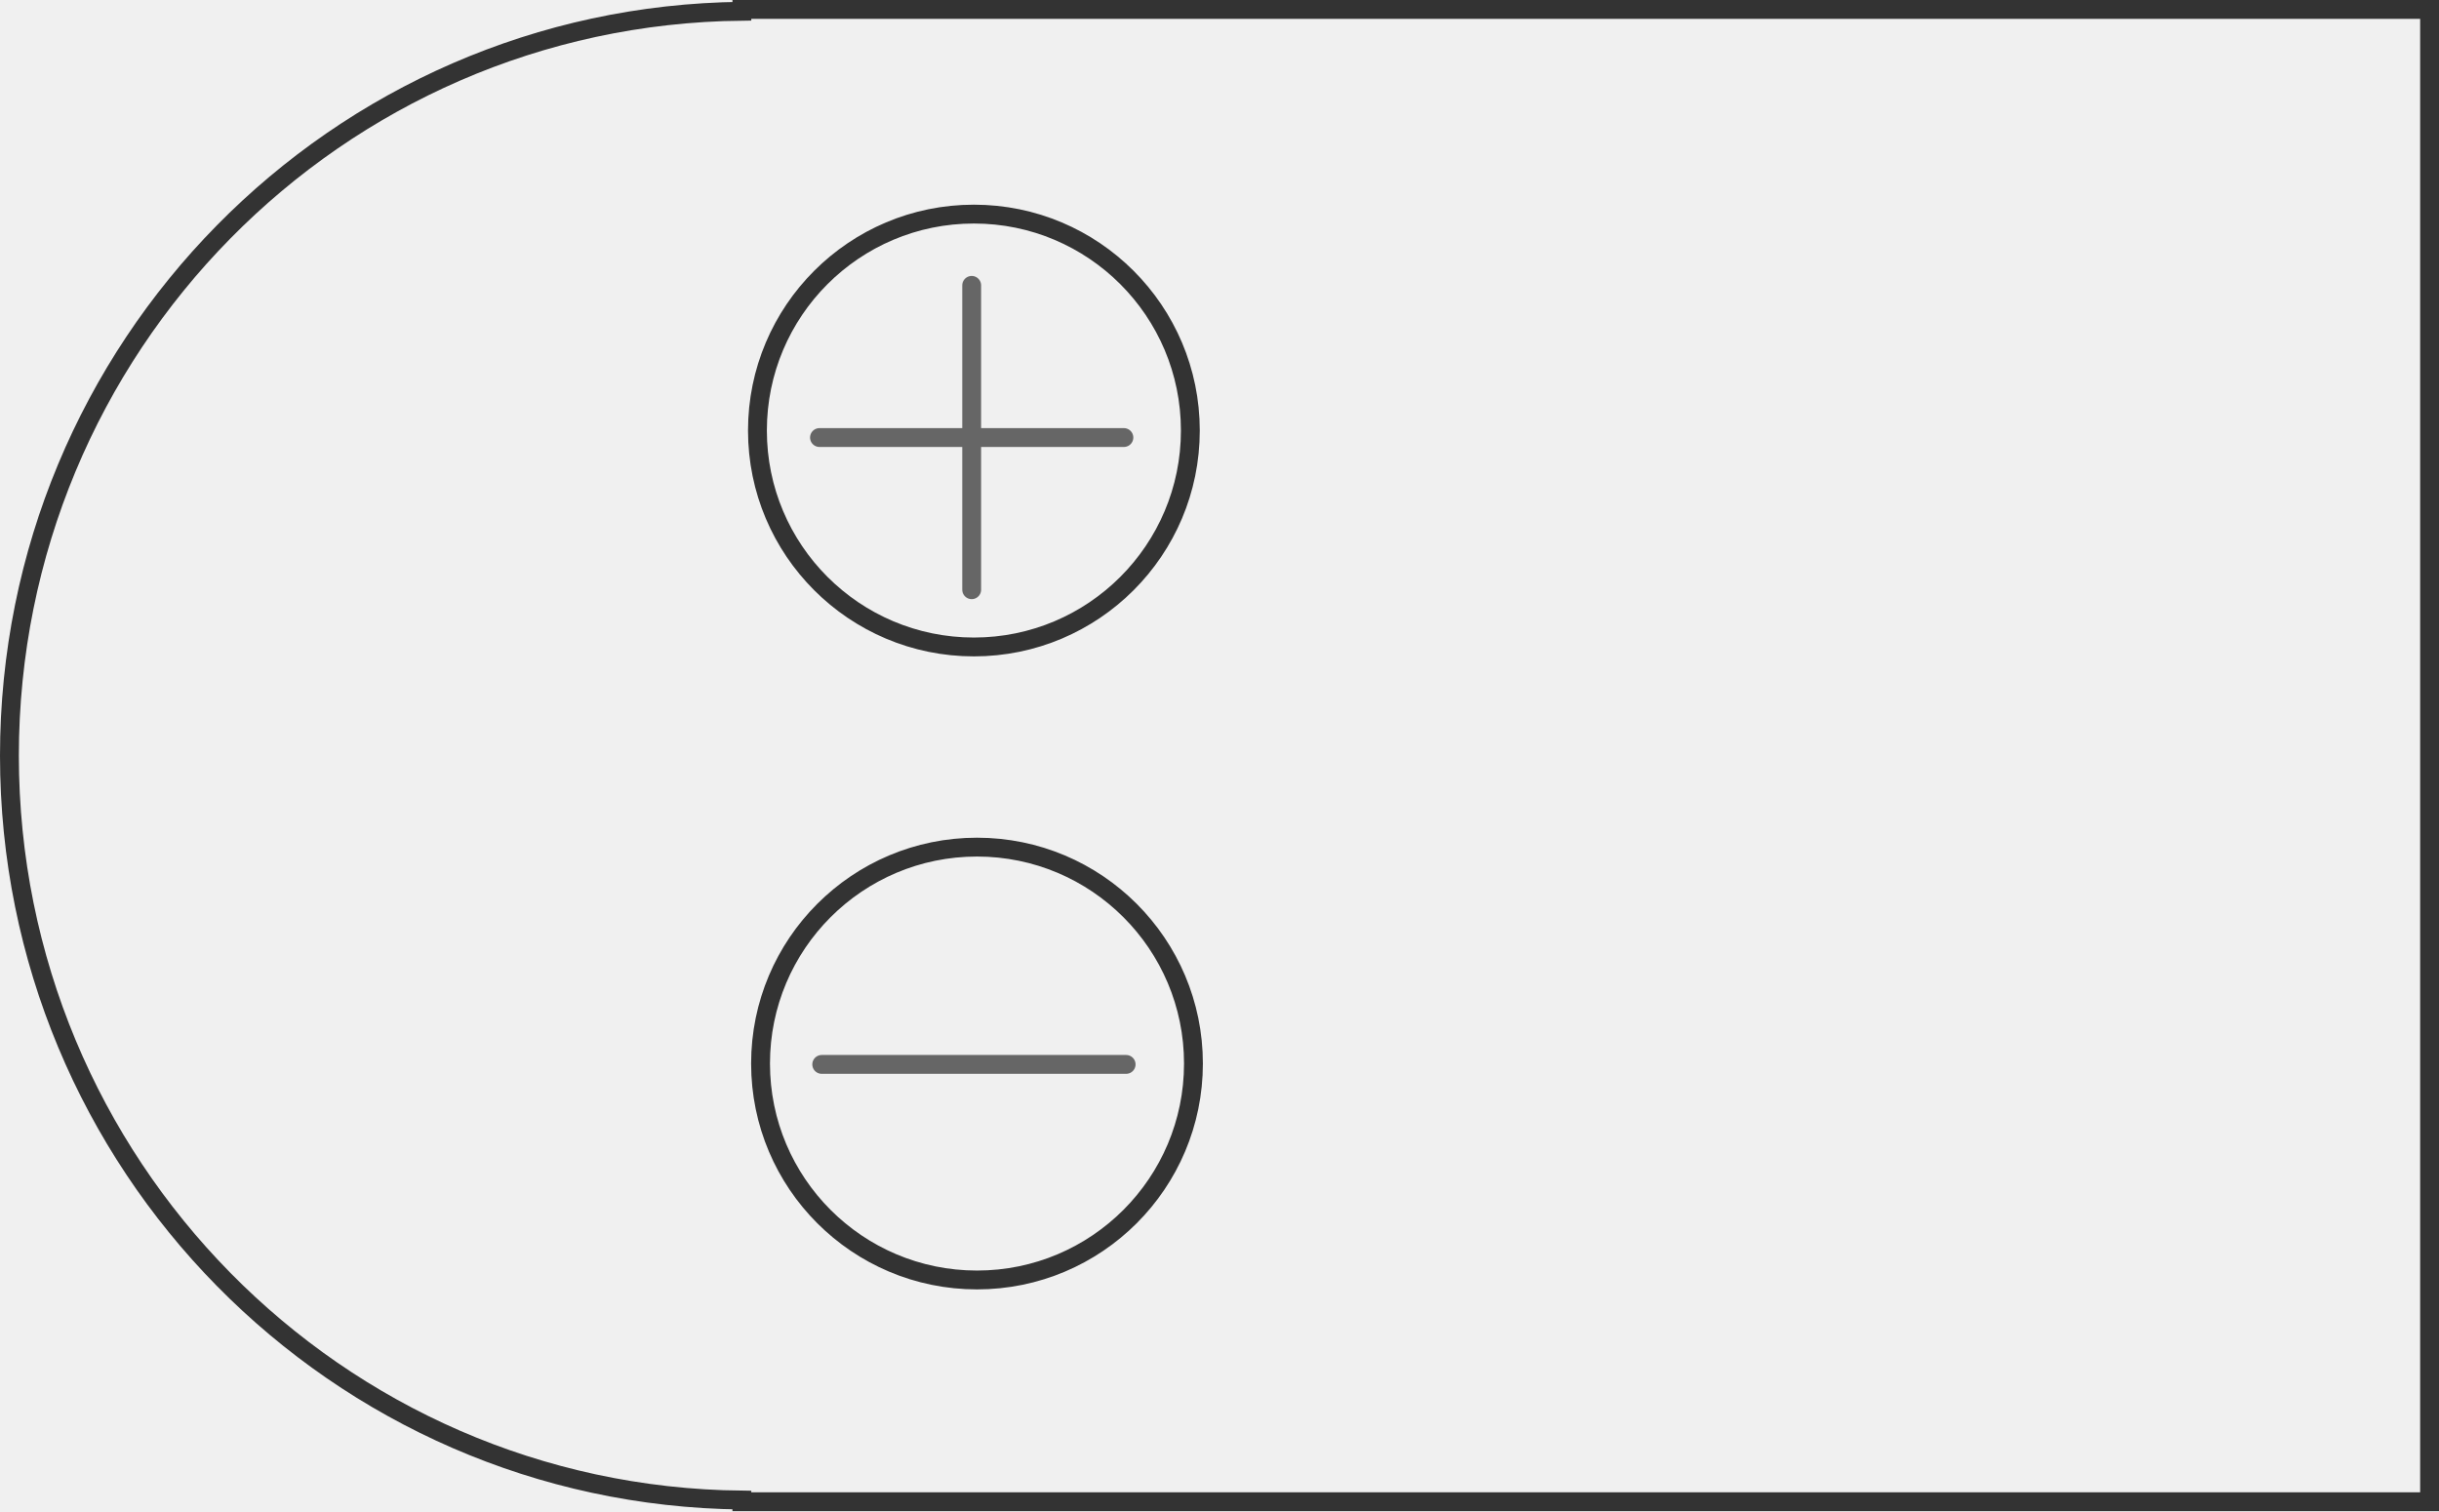
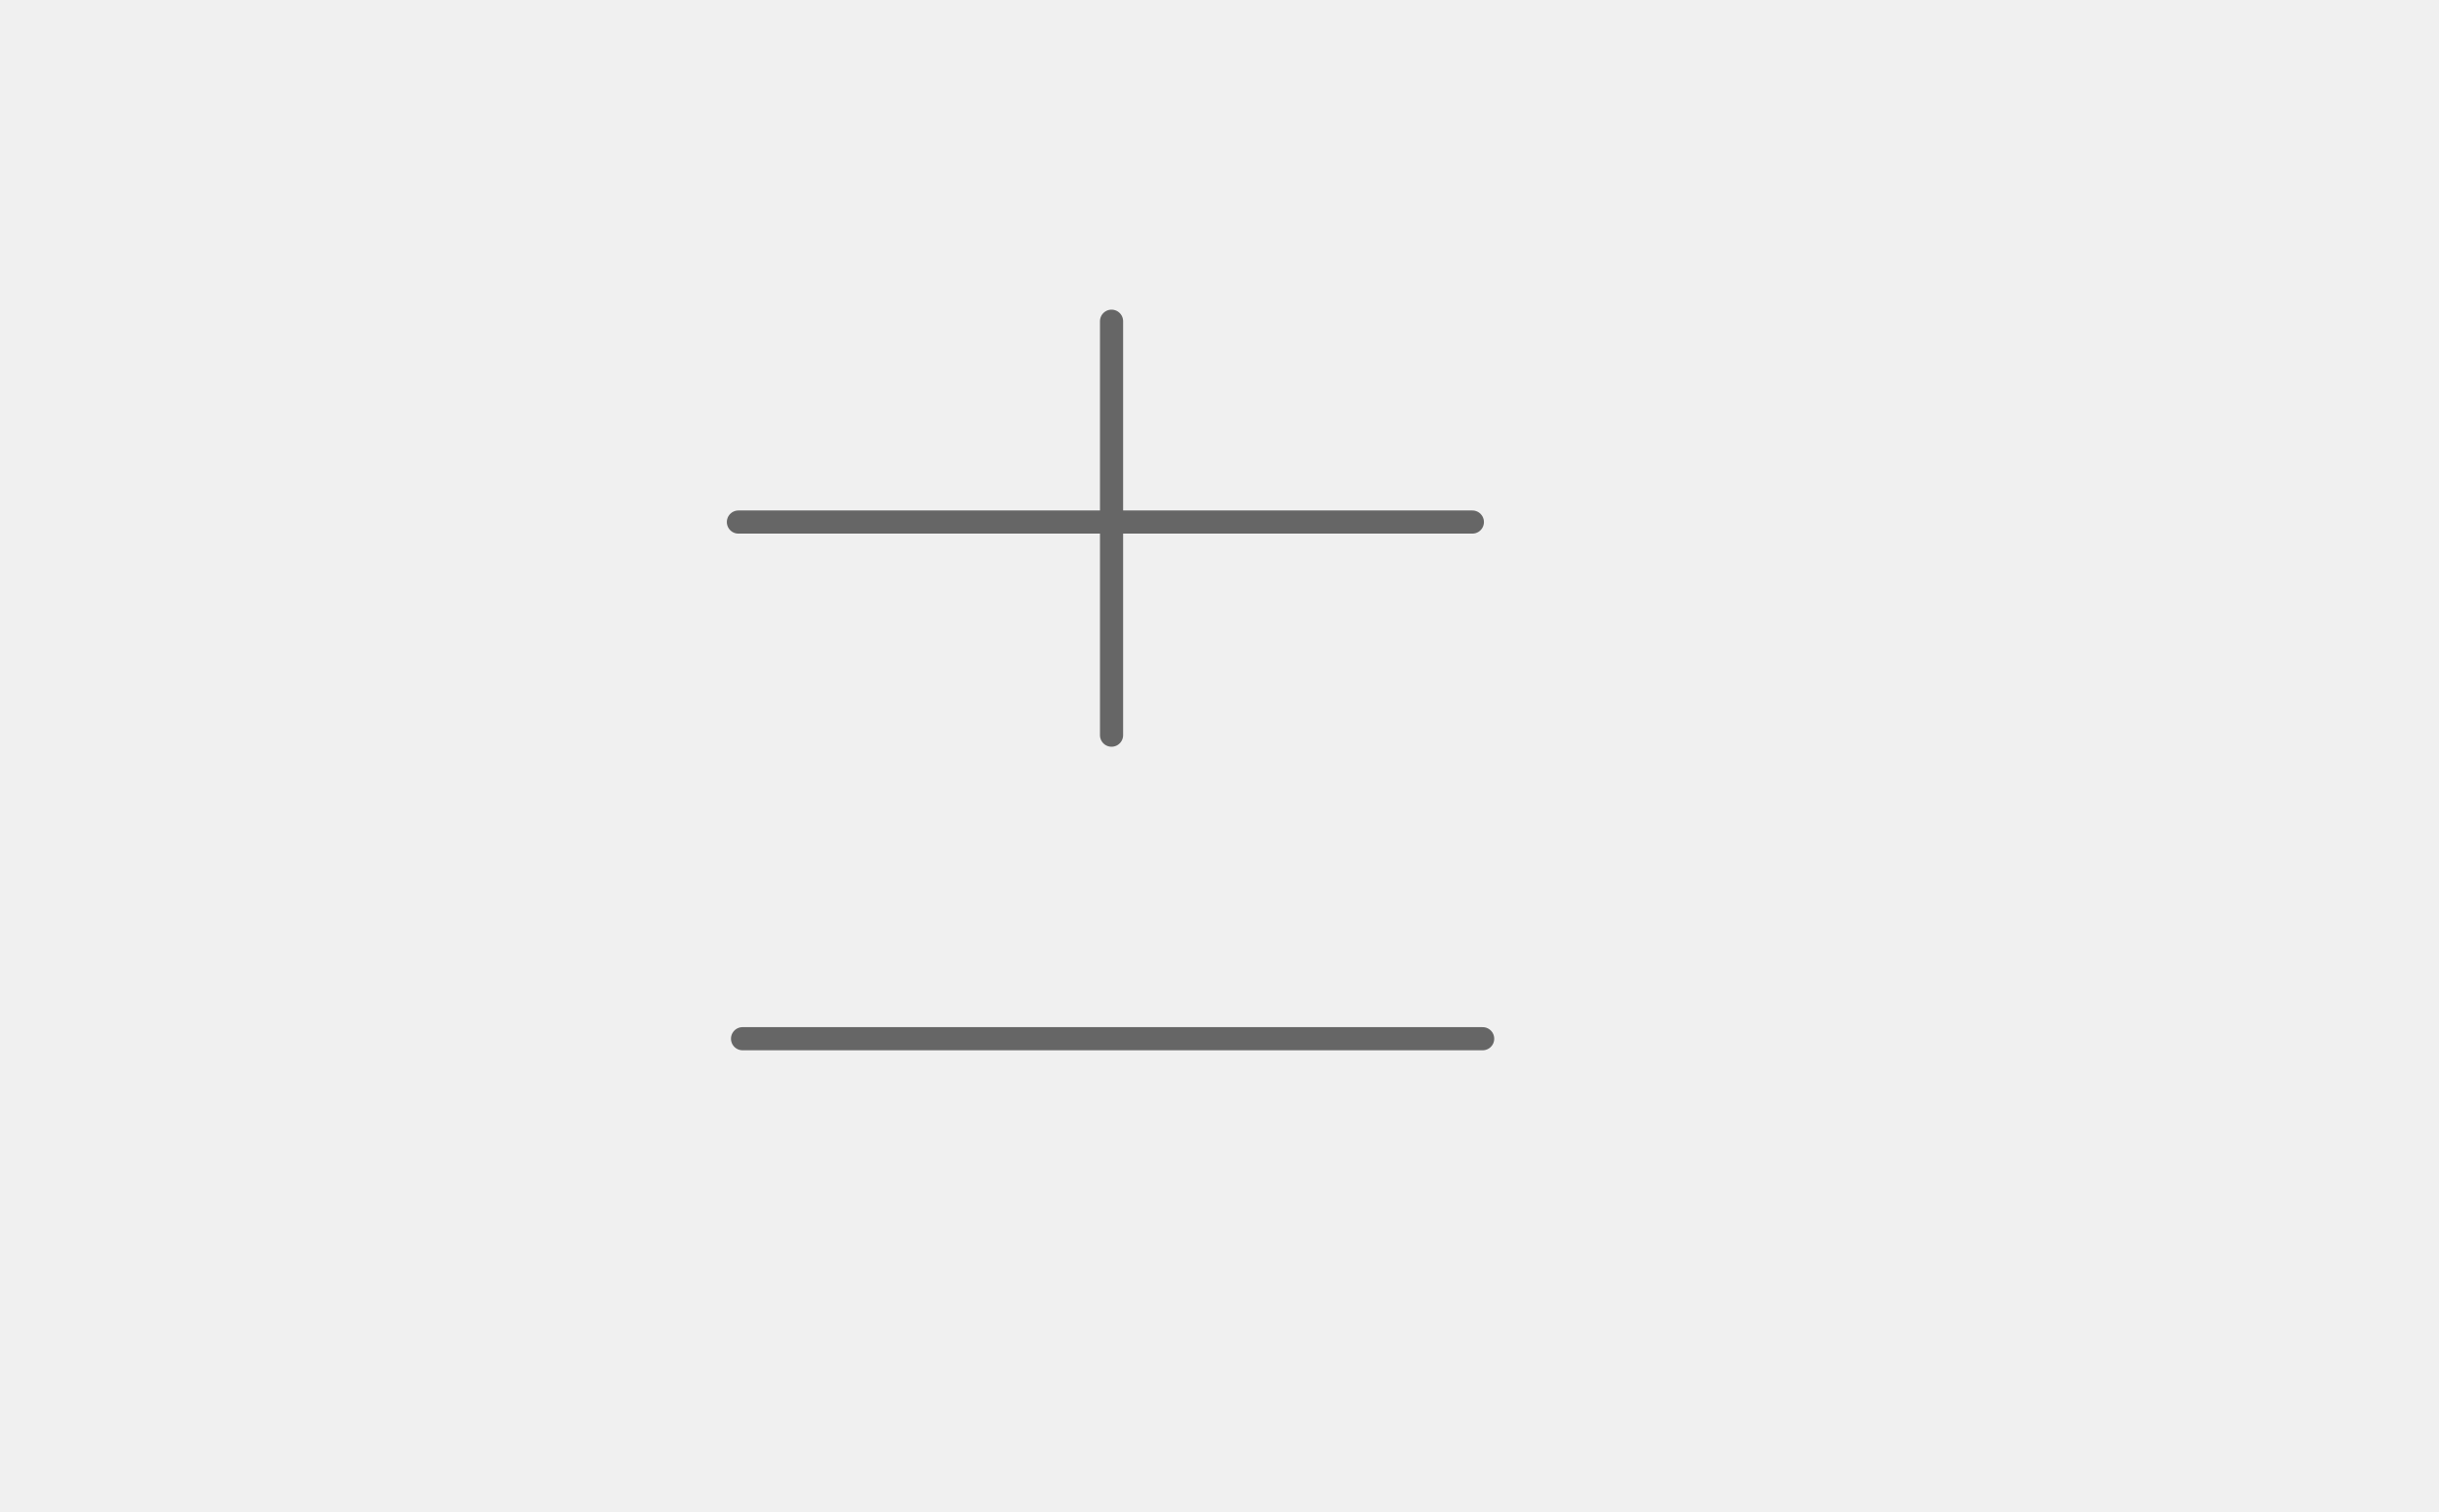
<svg xmlns="http://www.w3.org/2000/svg" width="209.754mm" height="129.975mm" viewBox="0 0 209.754 129.975" version="1.1" id="svg77099">
  <defs id="defs77096" />
  <g id="layer1" transform="translate(-153.8141,4.148773)">
-     <path id="path78288" style="fill:none;stroke:#333333;stroke-width:1.621;stroke-miterlimit:4;stroke-dasharray:none;stop-color:#000000" d="M 362.758,-3.338 V 125.016 H 217.614 v -0.144 c -34.884,-0.363 -62.977,-28.914 -62.989,-64.018 0.003,-35.109 28.098,-63.671 62.989,-64.034 v -0.158 z" />
+     <path id="path78288" style="fill:none;stroke:none;stroke-width:1.621;stroke-miterlimit:4;stroke-dasharray:none;stop-color:#000000" d="M 362.758,-3.338 V 125.016 H 217.614 v -0.144 c -34.884,-0.363 -62.977,-28.914 -62.989,-64.018 0.003,-35.109 28.098,-63.671 62.989,-64.034 v -0.158 z" />
    <circle style="fill:#ffffff;stroke:#333333;stroke-width:1.621;stroke-miterlimit:4;stroke-dasharray:none;stop-color:#000000" id="path78511" cx="415.992" cy="39.783" r="6.64" />
    <circle style="fill:#ffffff;stroke:#333333;stroke-width:1.621;stroke-miterlimit:4;stroke-dasharray:none;stop-color:#000000" id="circle78593" cx="415.992" cy="71.004" r="6.64" />
    <circle style="fill:#ffffff;stroke:#333333;stroke-width:1.621;stroke-miterlimit:4;stroke-dasharray:none;stop-color:#000000" id="circle78595" cx="415.992" cy="103.812" r="6.64" />
-     <circle style="opacity:1;fill:none;stroke:#333333;stroke-width:1.621;stroke-miterlimit:4;stroke-dasharray:none;stroke-opacity:1;stop-color:#000000" id="path92700" cx="237.569" cy="32.881" r="18.615" />
-     <circle style="opacity:1;fill:none;stroke:#333333;stroke-width:1.621;stroke-miterlimit:4;stroke-dasharray:none;stroke-opacity:1;stop-color:#000000" id="circle92826" cx="237.836" cy="87.327" r="18.615" />
-     <path style="opacity:1;fill:#666666;stroke:#666666;stroke-width:1.621;stroke-linecap:round;stroke-linejoin:miter;stroke-miterlimit:4;stroke-dasharray:none;stroke-opacity:1" d="m 224.483,87.401 h 26.178" id="path92674" />
-     <path style="fill:#666666;stroke:#666666;stroke-width:1.621;stroke-linecap:round;stroke-linejoin:miter;stroke-miterlimit:4;stroke-dasharray:none;stroke-opacity:1" d="m 224.29,33.484 h 26.178" id="path92674-3" />
-     <path style="fill:#666666;stroke:#666666;stroke-width:1.621;stroke-linecap:round;stroke-linejoin:miter;stroke-miterlimit:4;stroke-dasharray:none;stroke-opacity:1" d="m 237.379,20.395 v 26.178" id="path119159" />
+     <path style="opacity:1;fill:#666666;stroke:#666666;stroke-width:1.991;stroke-linecap:round;stroke-linejoin:miter;stroke-miterlimit:4;stroke-dasharray:none;stroke-opacity:1" d="m 217.674,85.191 h 63.648" id="path92674" />
+     <path style="fill:#808080;stroke:#666666;stroke-width:1.991;stroke-linecap:round;stroke-linejoin:miter;stroke-miterlimit:4;stroke-dasharray:none;stroke-opacity:1" d="m 217.318,40.752 h 63.119" id="path92674-3" />
+     <path style="fill:#666666;stroke:#666666;stroke-width:1.991;stroke-linecap:round;stroke-linejoin:miter;stroke-miterlimit:4;stroke-dasharray:none;stroke-opacity:1" d="M 249.407,23.479 V 59.082" id="path119159" />
  </g>
</svg>
